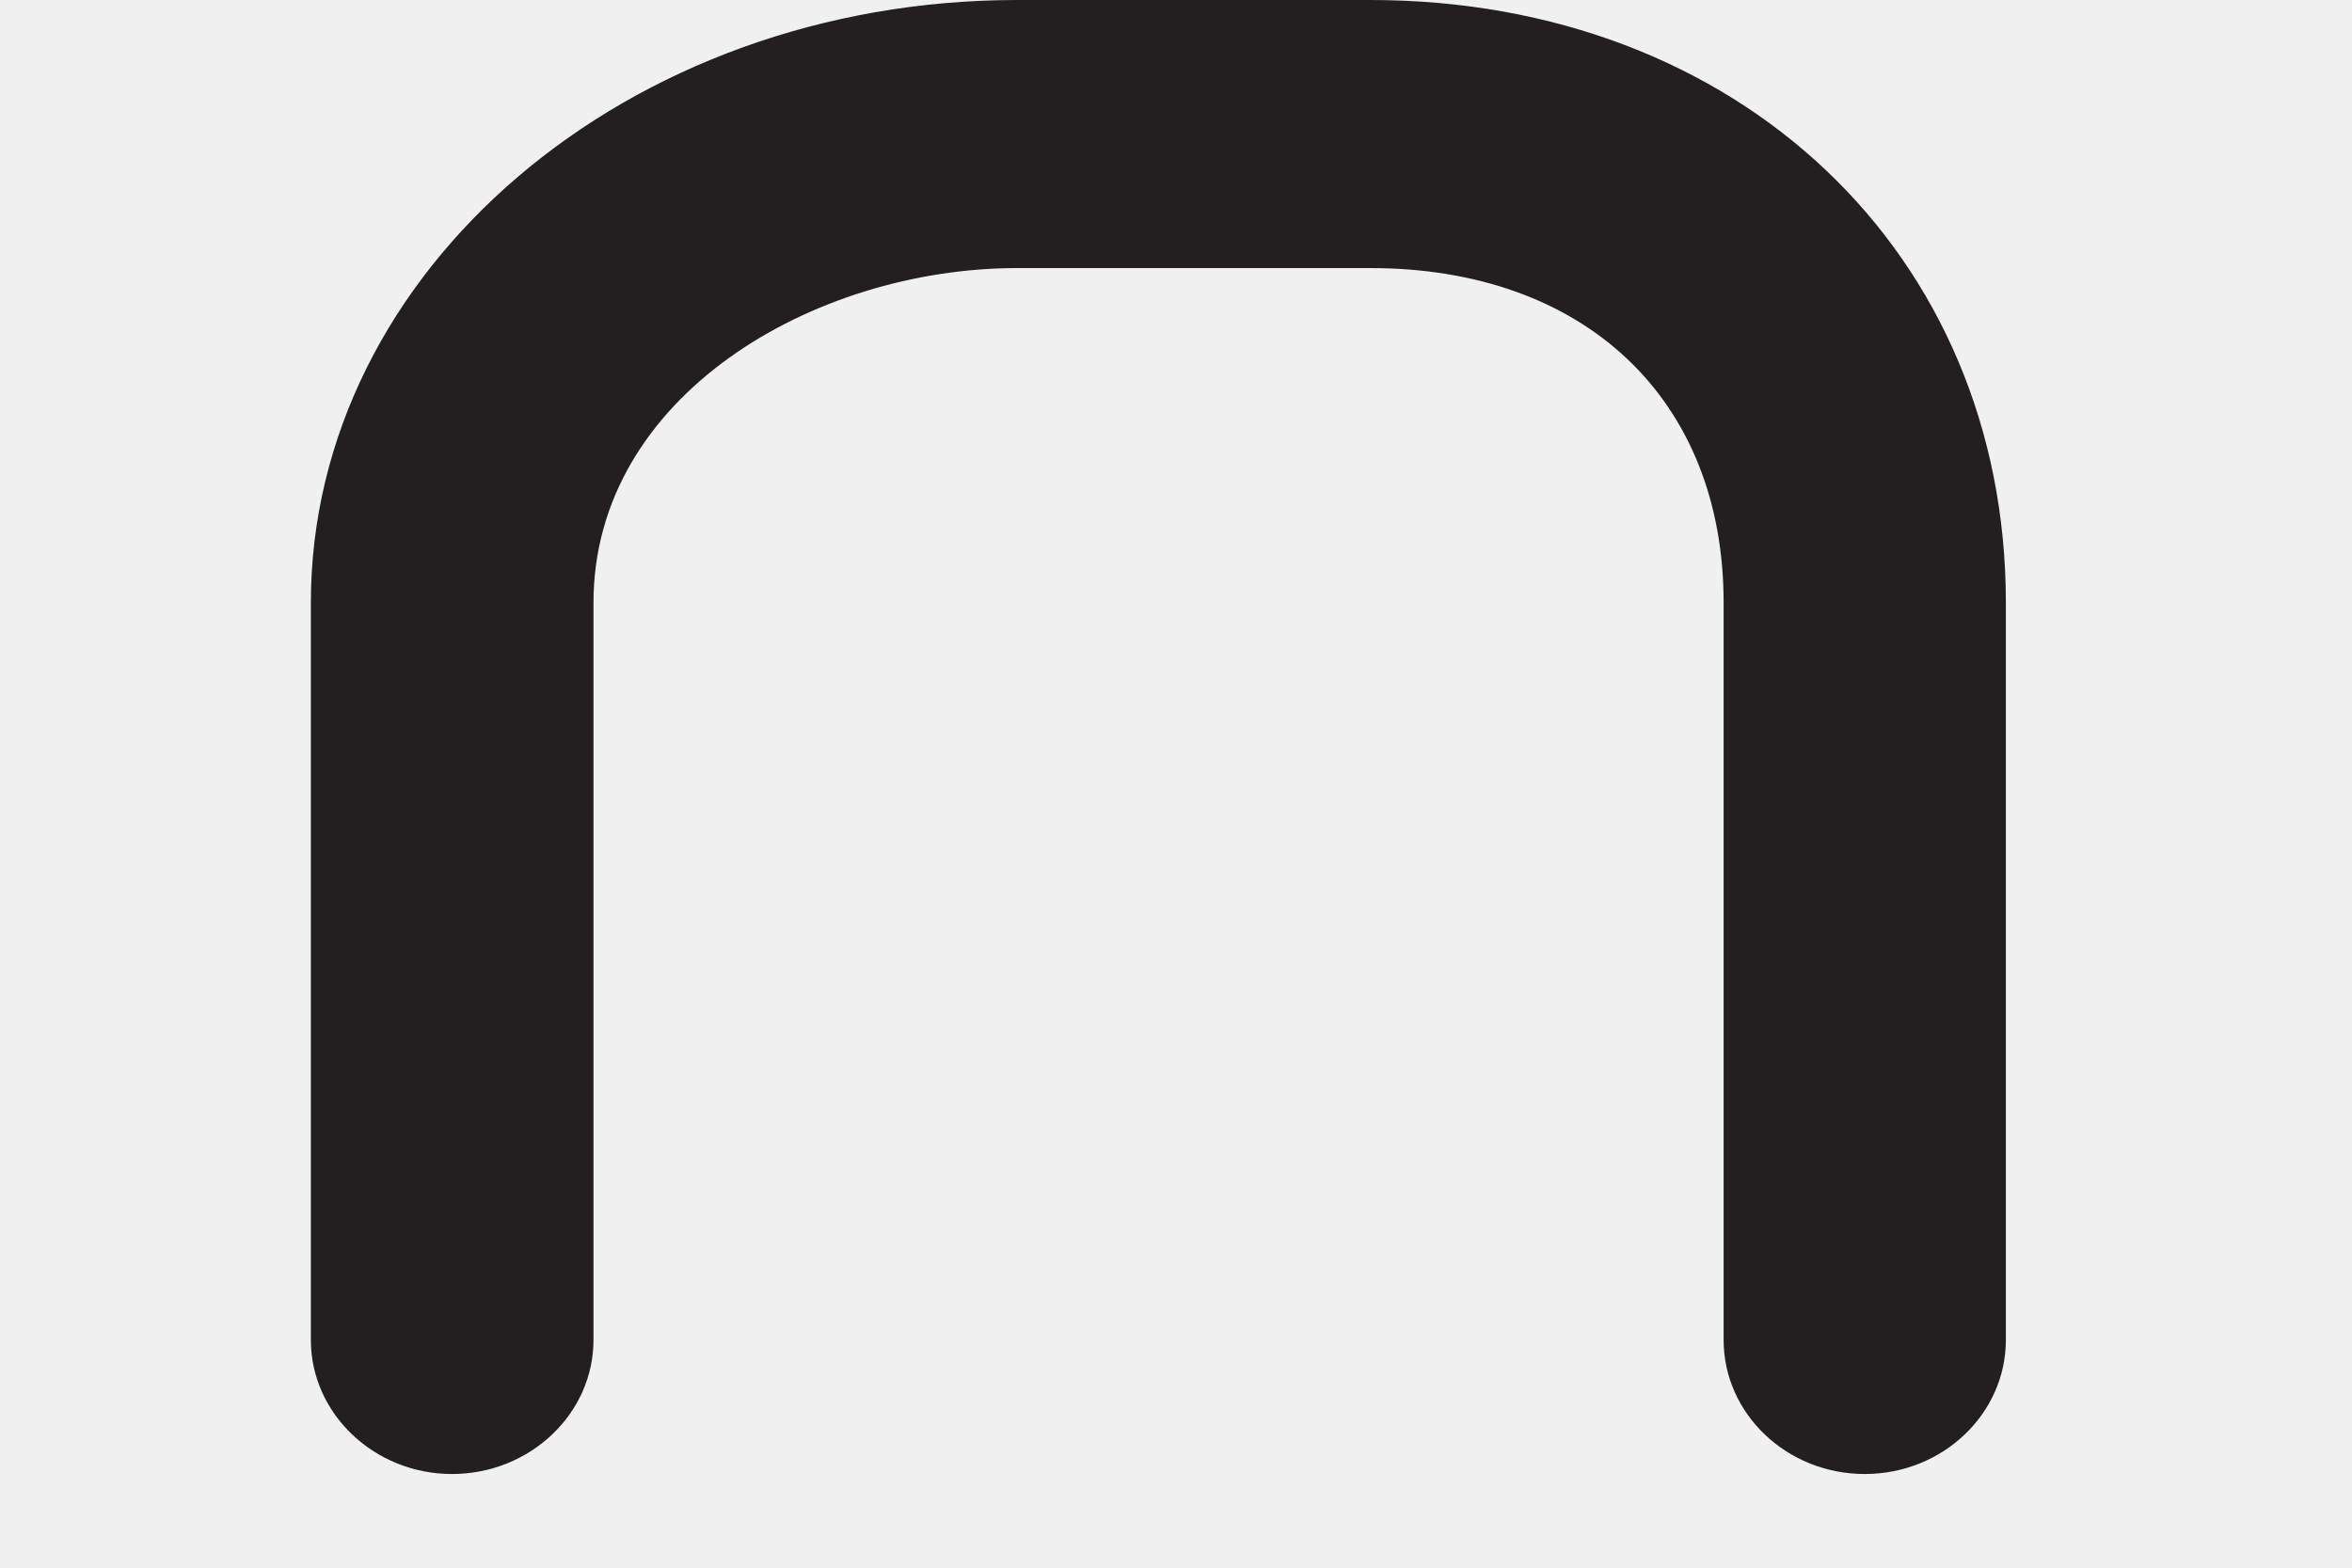
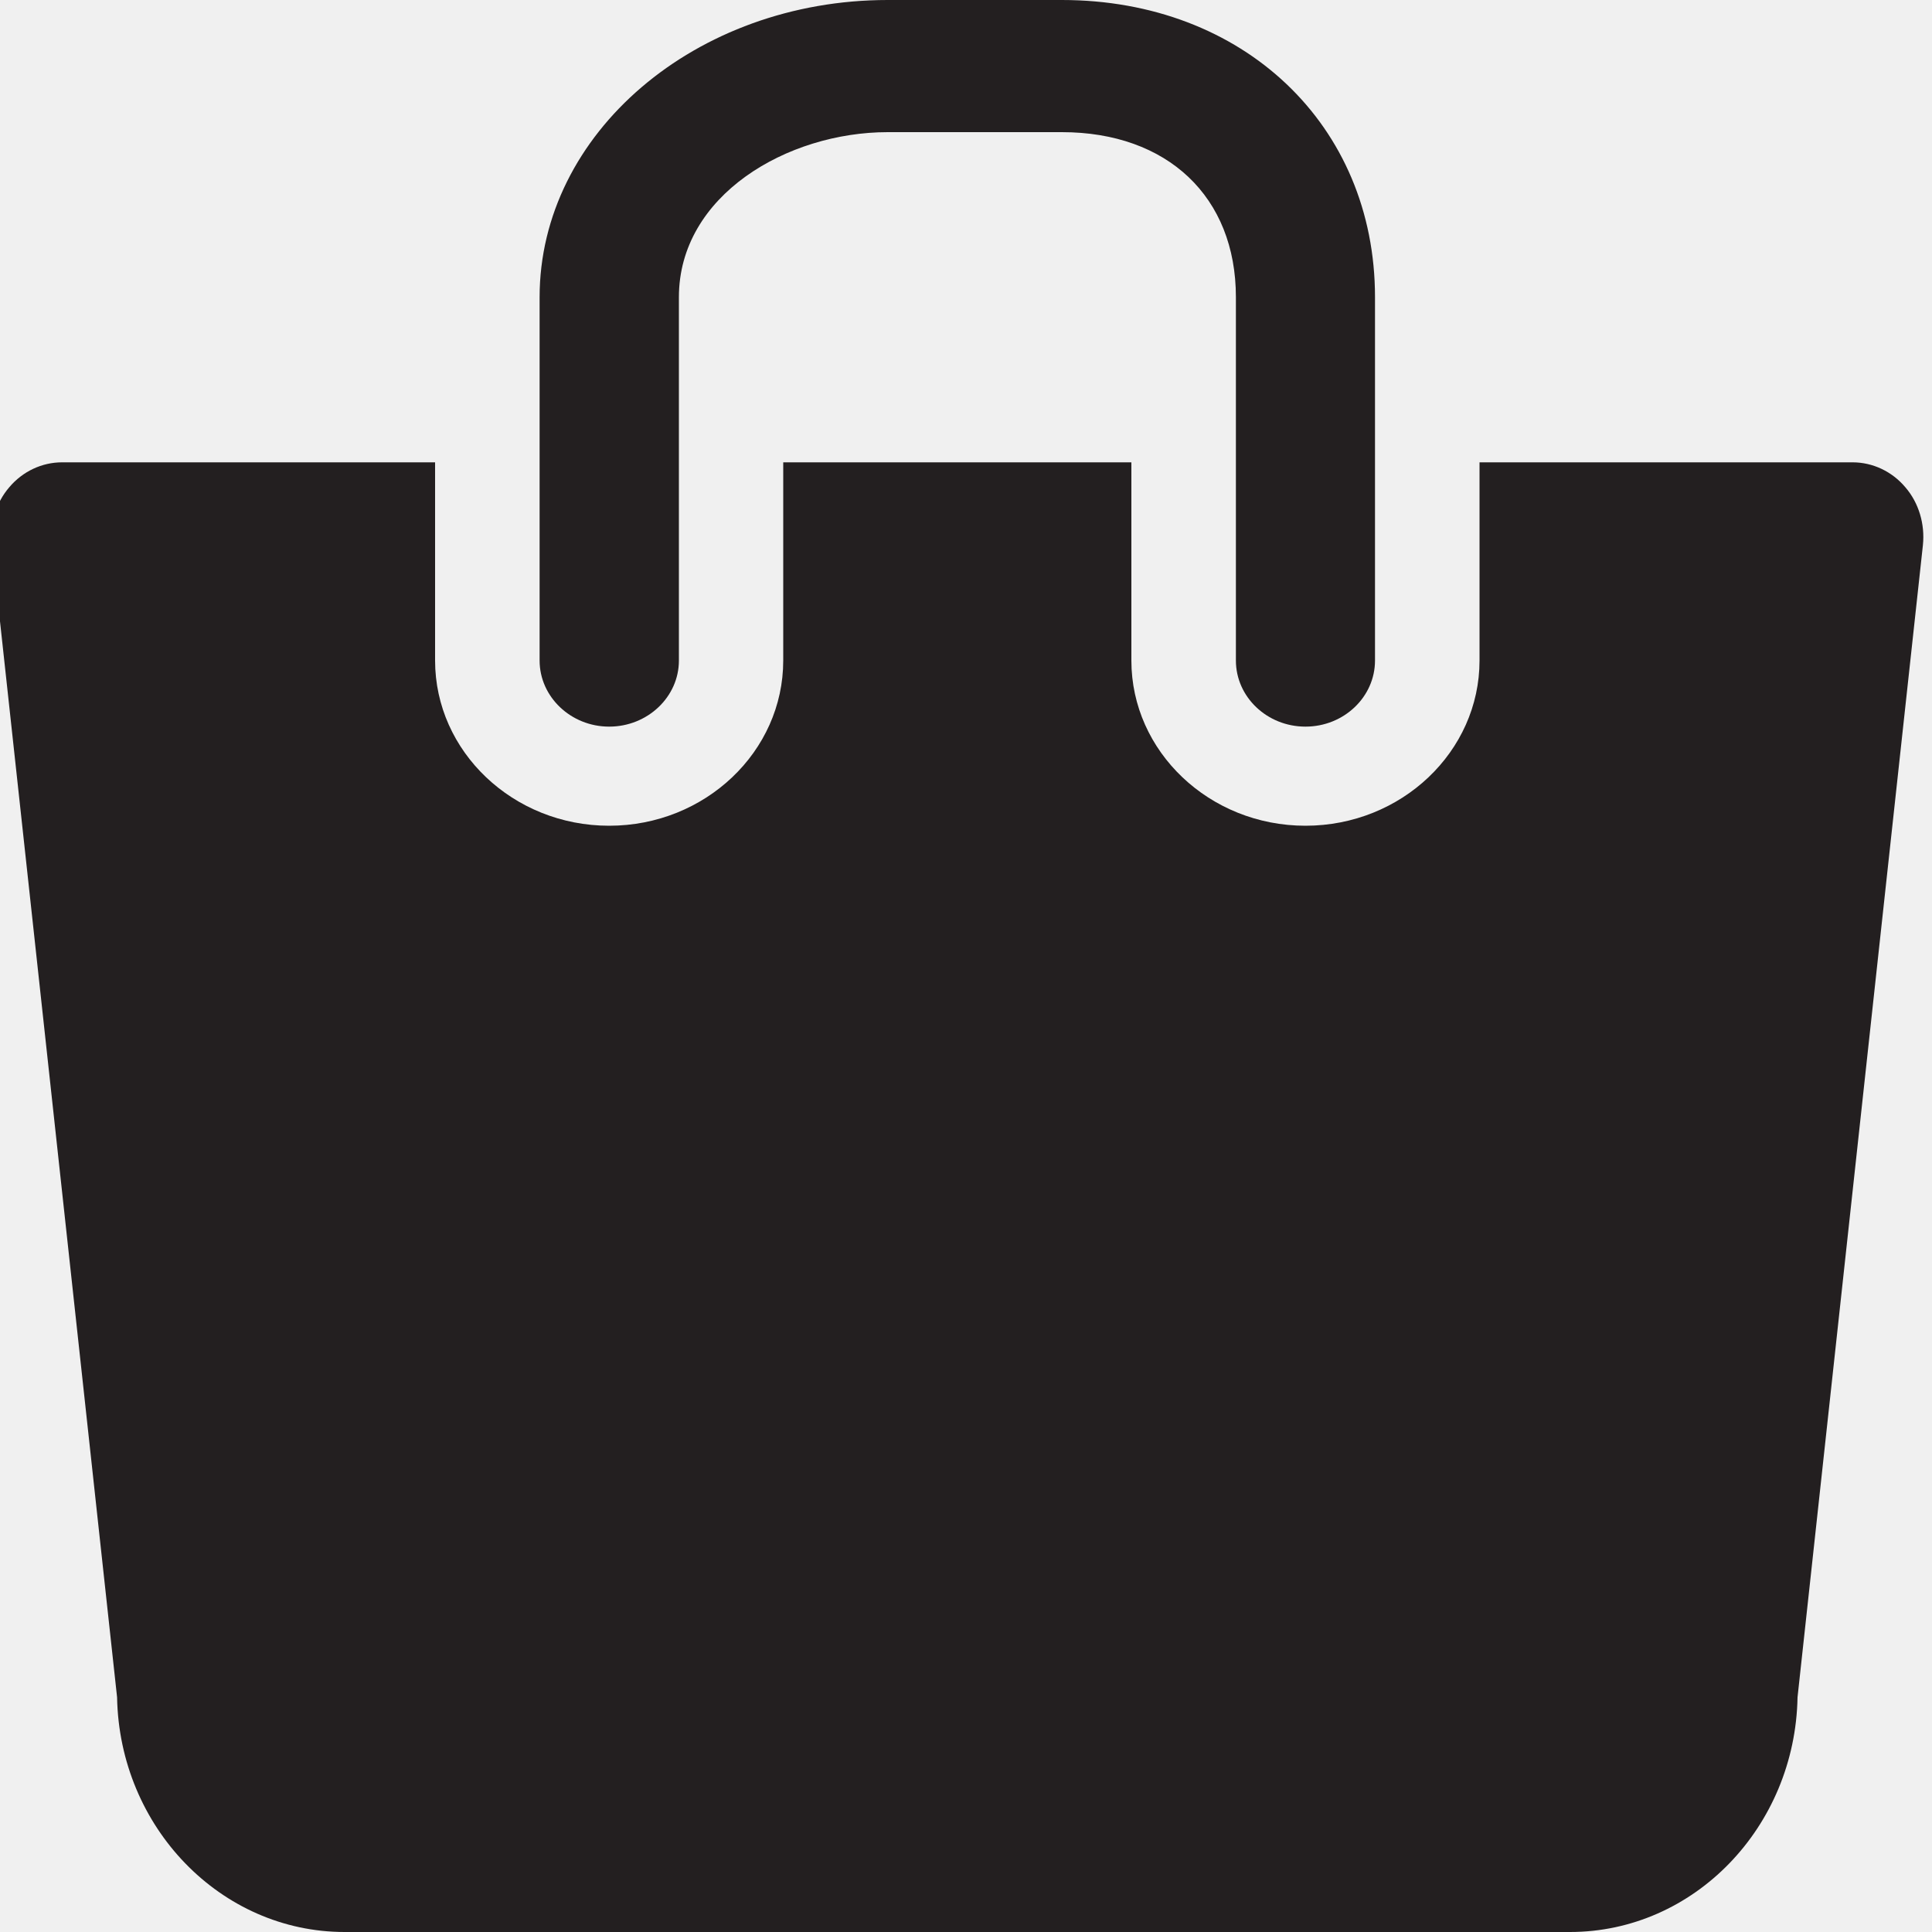
- <svg xmlns="http://www.w3.org/2000/svg" width="6" height="4" viewBox="0 0 6 4" fill="none">
-   <path d="M1.153 3.761C1.352 3.761 1.514 3.607 1.514 3.419V1.538C1.514 1.011 2.075 0.684 2.595 0.684H3.496C4.043 0.684 4.397 1.019 4.397 1.538V3.419C4.397 3.607 4.558 3.761 4.757 3.761C4.956 3.761 5.117 3.607 5.117 3.419V1.538C5.117 0.647 4.435 0 3.496 0H2.595C1.601 0 0.793 0.69 0.793 1.538V3.419C0.793 3.607 0.955 3.761 1.153 3.761Z" fill="#231F20" />
+ <svg xmlns="http://www.w3.org/2000/svg" width="10" height="10" viewBox="0 0 10 10" fill="none">
+   <g clip-path="url(#clip0)">
+     <path d="M9.862 2.522C9.793 2.44 9.693 2.393 9.589 2.393H7.658V3.419C7.658 3.89 7.254 4.274 6.757 4.274C6.26 4.274 5.856 3.89 5.856 3.419V2.393H4.054V3.419C4.054 3.89 3.65 4.274 3.153 4.274C2.656 4.274 2.252 3.89 2.252 3.419V2.393H0.321C0.217 2.393 0.117 2.44 0.048 2.522C-0.022 2.603 -0.054 2.713 -0.043 2.821L0.606 8.785C0.618 9.457 1.142 10 1.784 10H8.126C8.768 10 9.292 9.457 9.304 8.785L9.953 2.821C9.964 2.713 9.932 2.603 9.862 2.522Z" fill="#231F20" />
+     <path d="M3.153 3.761C3.352 3.761 3.514 3.607 3.514 3.419V1.538C3.514 1.011 4.075 0.684 4.595 0.684H5.496C6.043 0.684 6.397 1.019 6.397 1.538V3.419C6.397 3.607 6.558 3.761 6.757 3.761C6.956 3.761 7.117 3.607 7.117 3.419V1.538C7.117 0.647 6.435 0 5.496 0H4.595C3.601 0 2.793 0.69 2.793 1.538V3.419C2.793 3.607 2.955 3.761 3.153 3.761Z" fill="#231F20" />
+   </g>
+   <defs>
+     <clipPath id="clip0">
+       <path d="M0 0H10V10H0V0Z" fill="white" />
+     </clipPath>
+   </defs>
</svg>
